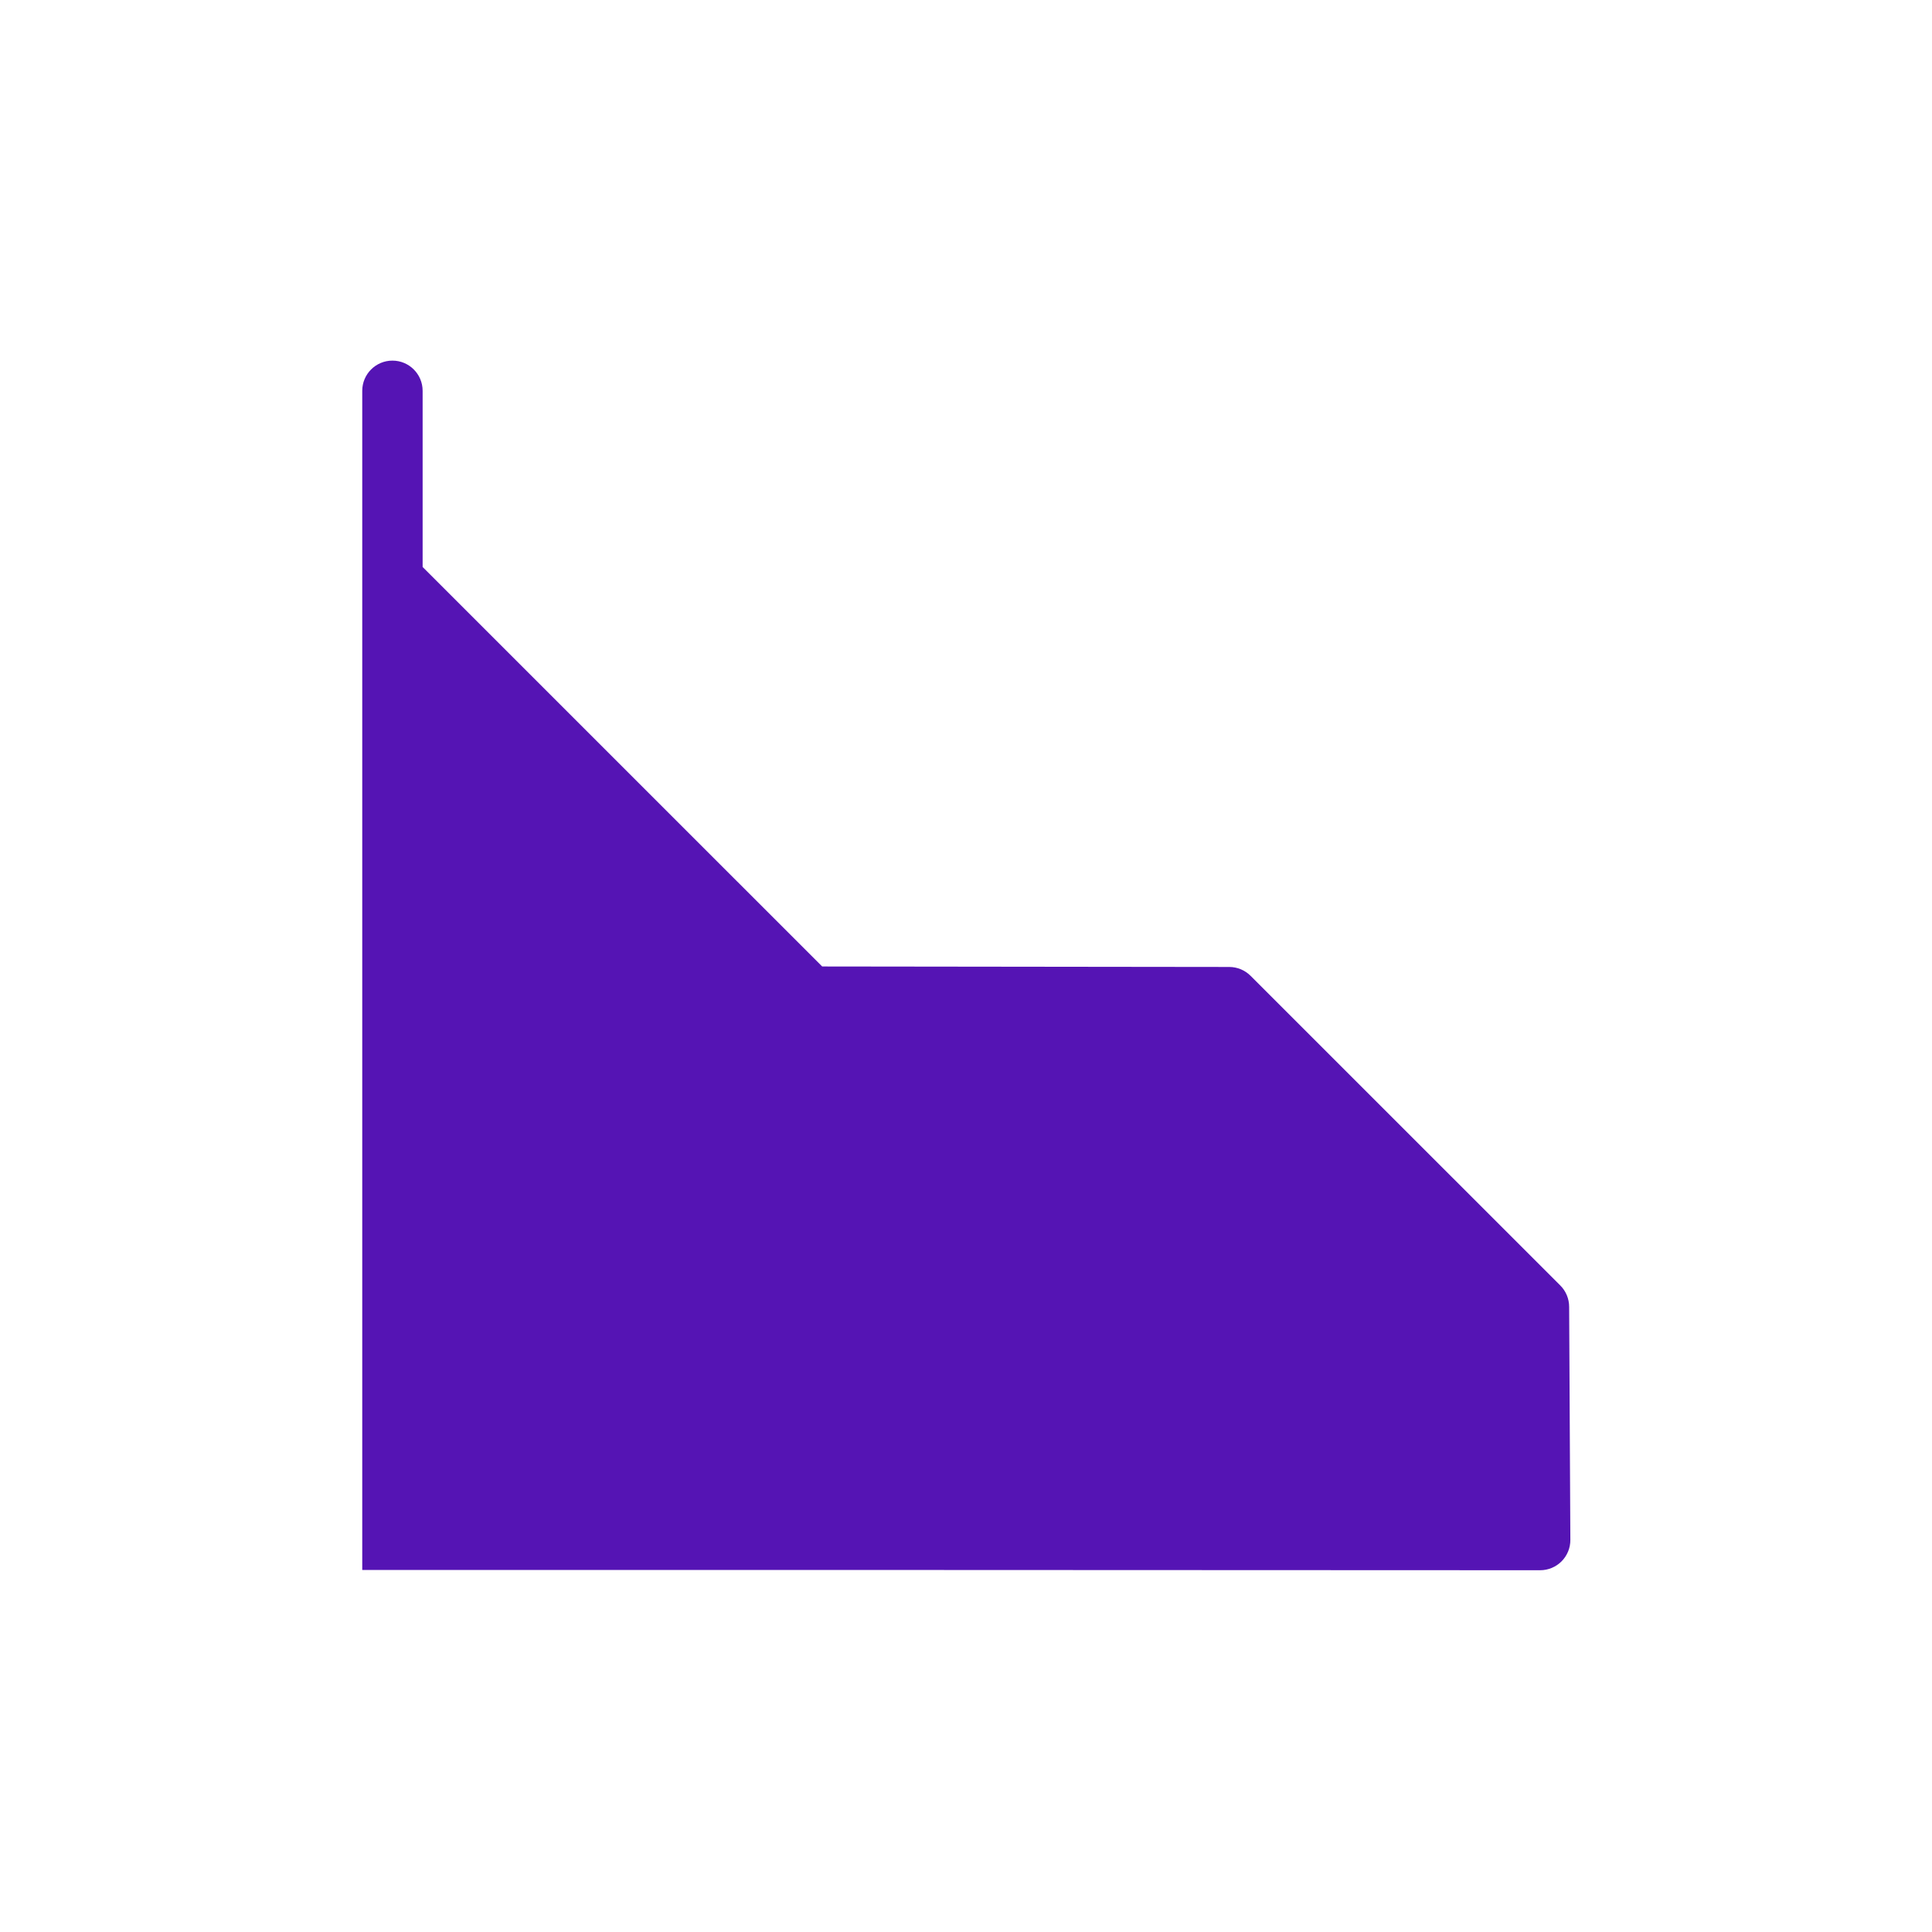
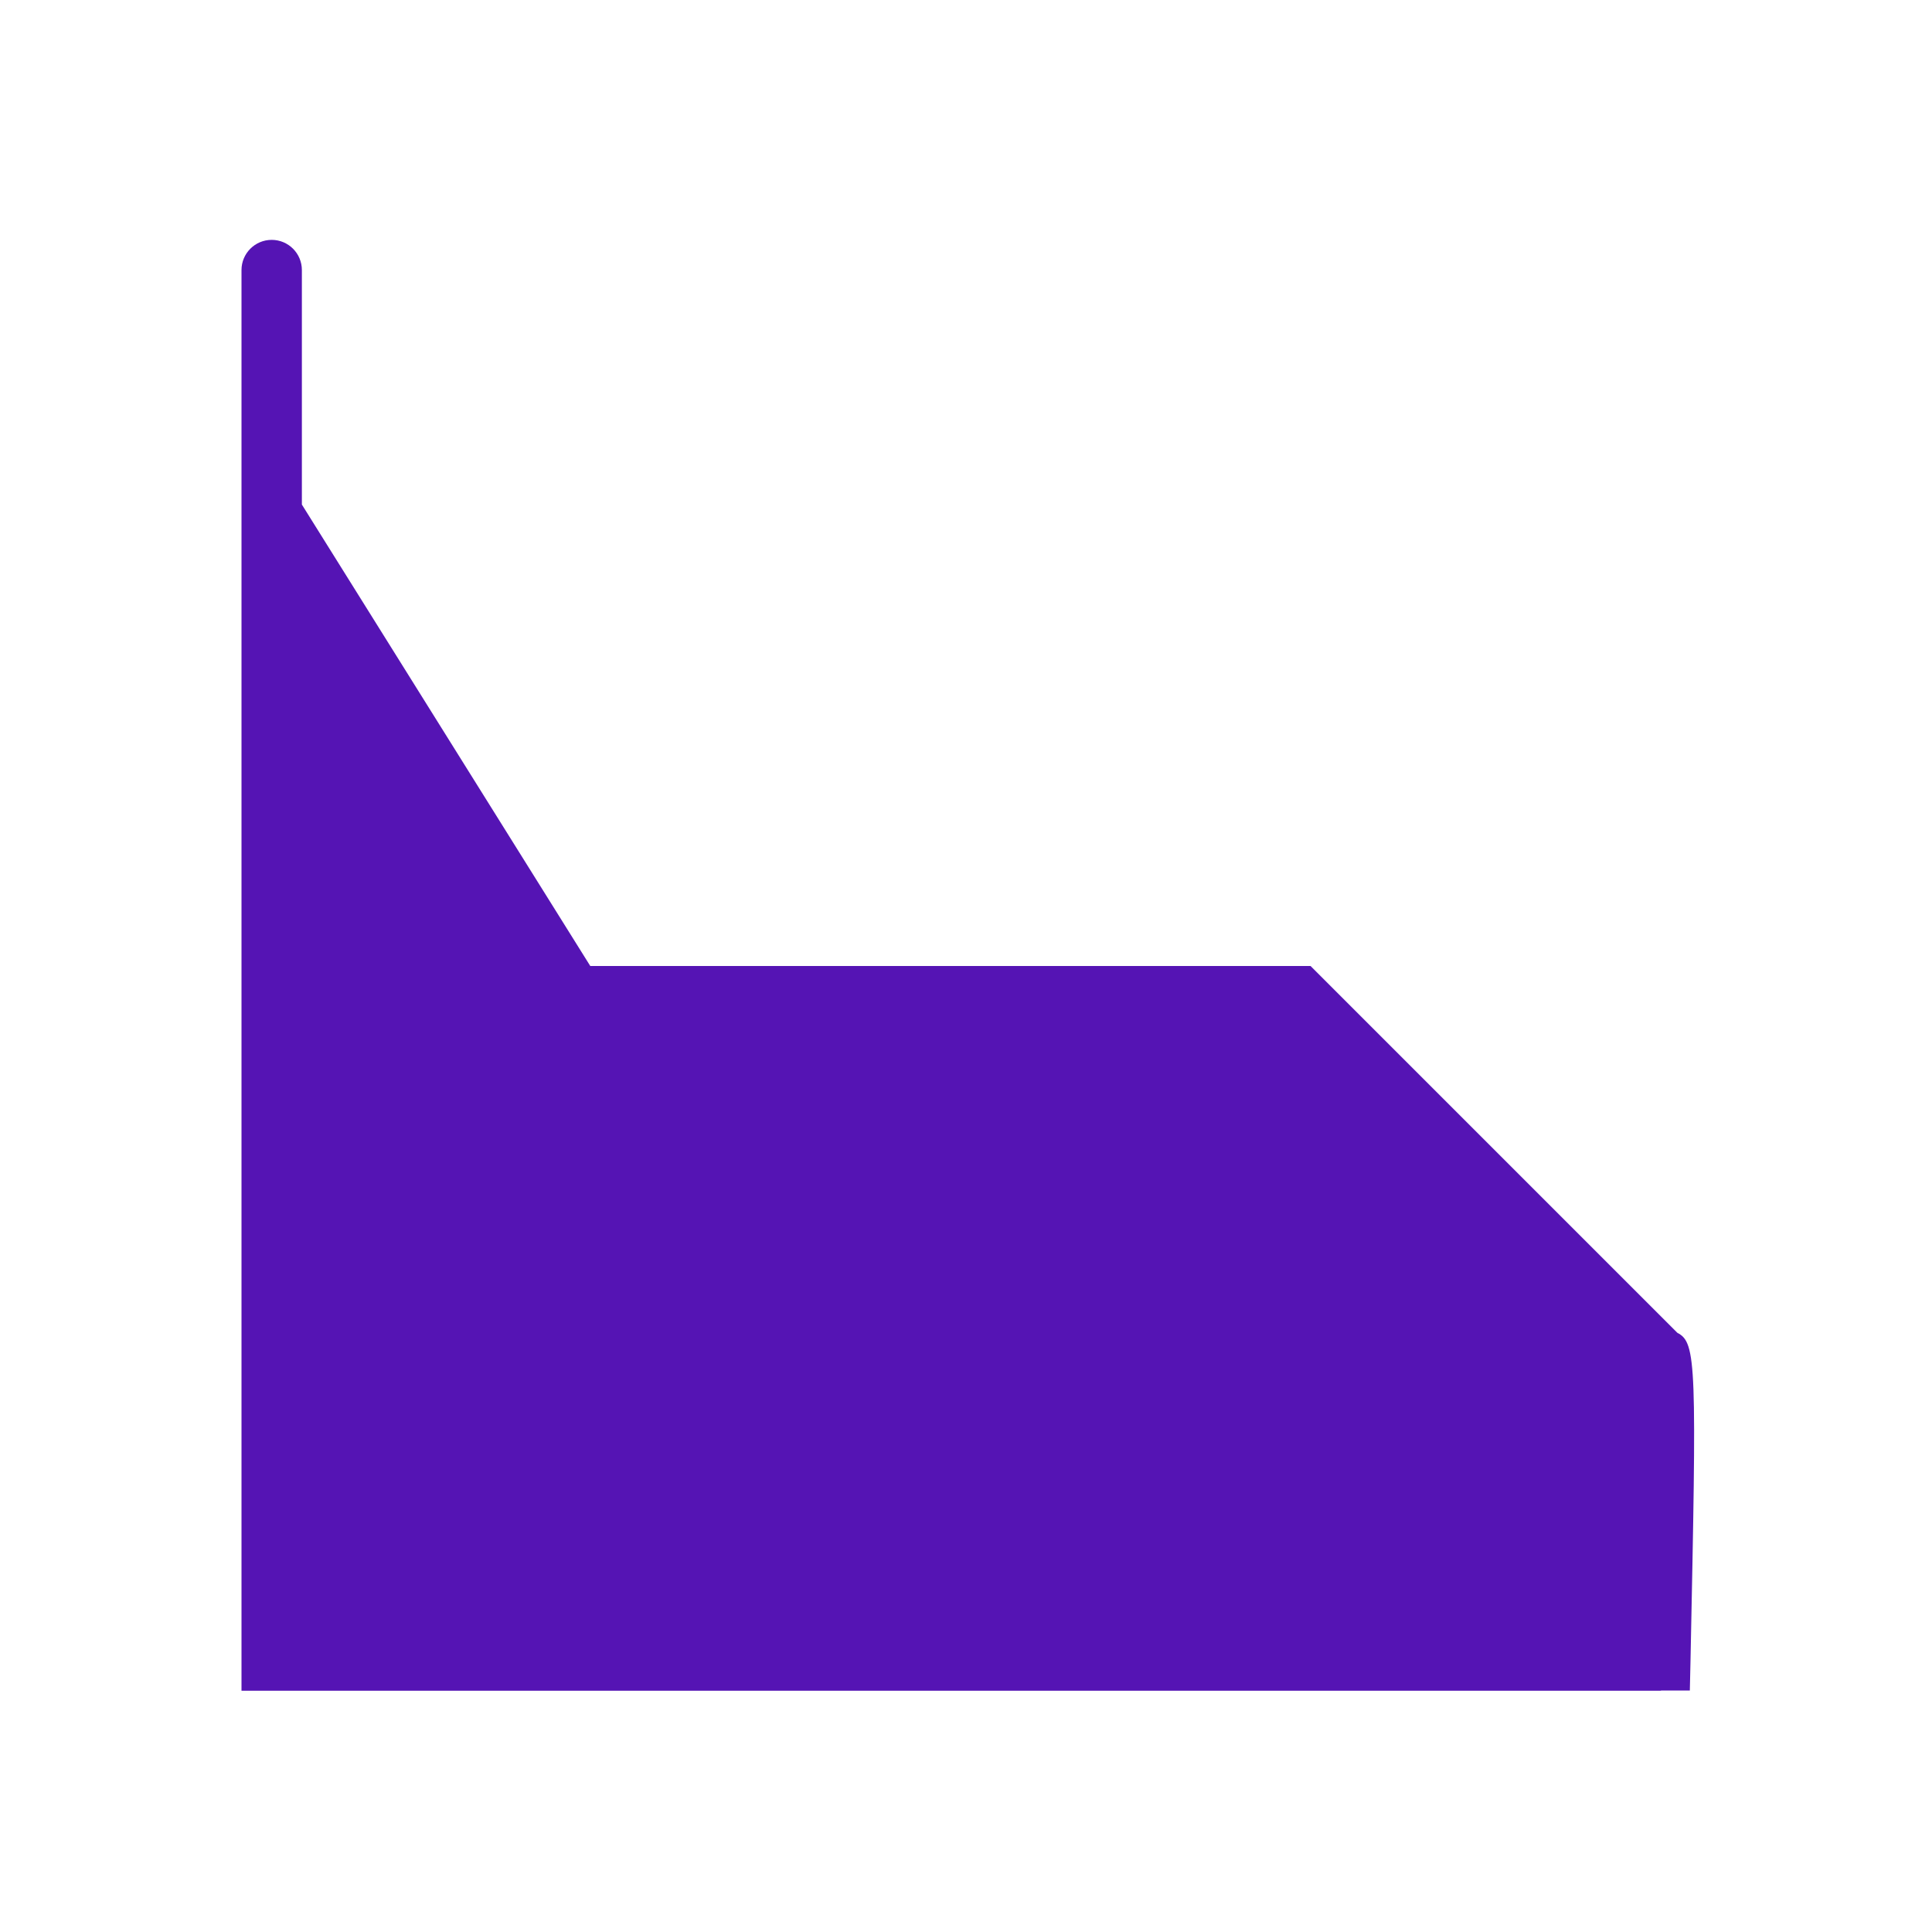
<svg xmlns="http://www.w3.org/2000/svg" id="Icons" viewBox="0 0 32 32">
  <defs>
    <style>.cls-1{fill:#5514b4;}</style>
  </defs>
-   <path class="cls-1" d="M25.99,21.646a.5.5,0,0,0-.146-.354L20.713,16.162a.499.499,0,0,0-.353-.146L13.618,16.008,7,9.391V6.473a.5.5,0,0,0-1,0V26.004h9.504l10.006.004a.5.5,0,0,0,.5-.503S25.99,21.851,25.99,21.646Z" />
+   <path class="cls-1" d="M27.783,22.076,21.707,16H9.777L5,8.357V4.473a.5.5,0,0,0-1,0V28.004H27.5c.007,0,.013-.004.02-.004h.469L28,27.51C28.101,22.606,28.102,22.239,27.783,22.076Z" />
</svg>
